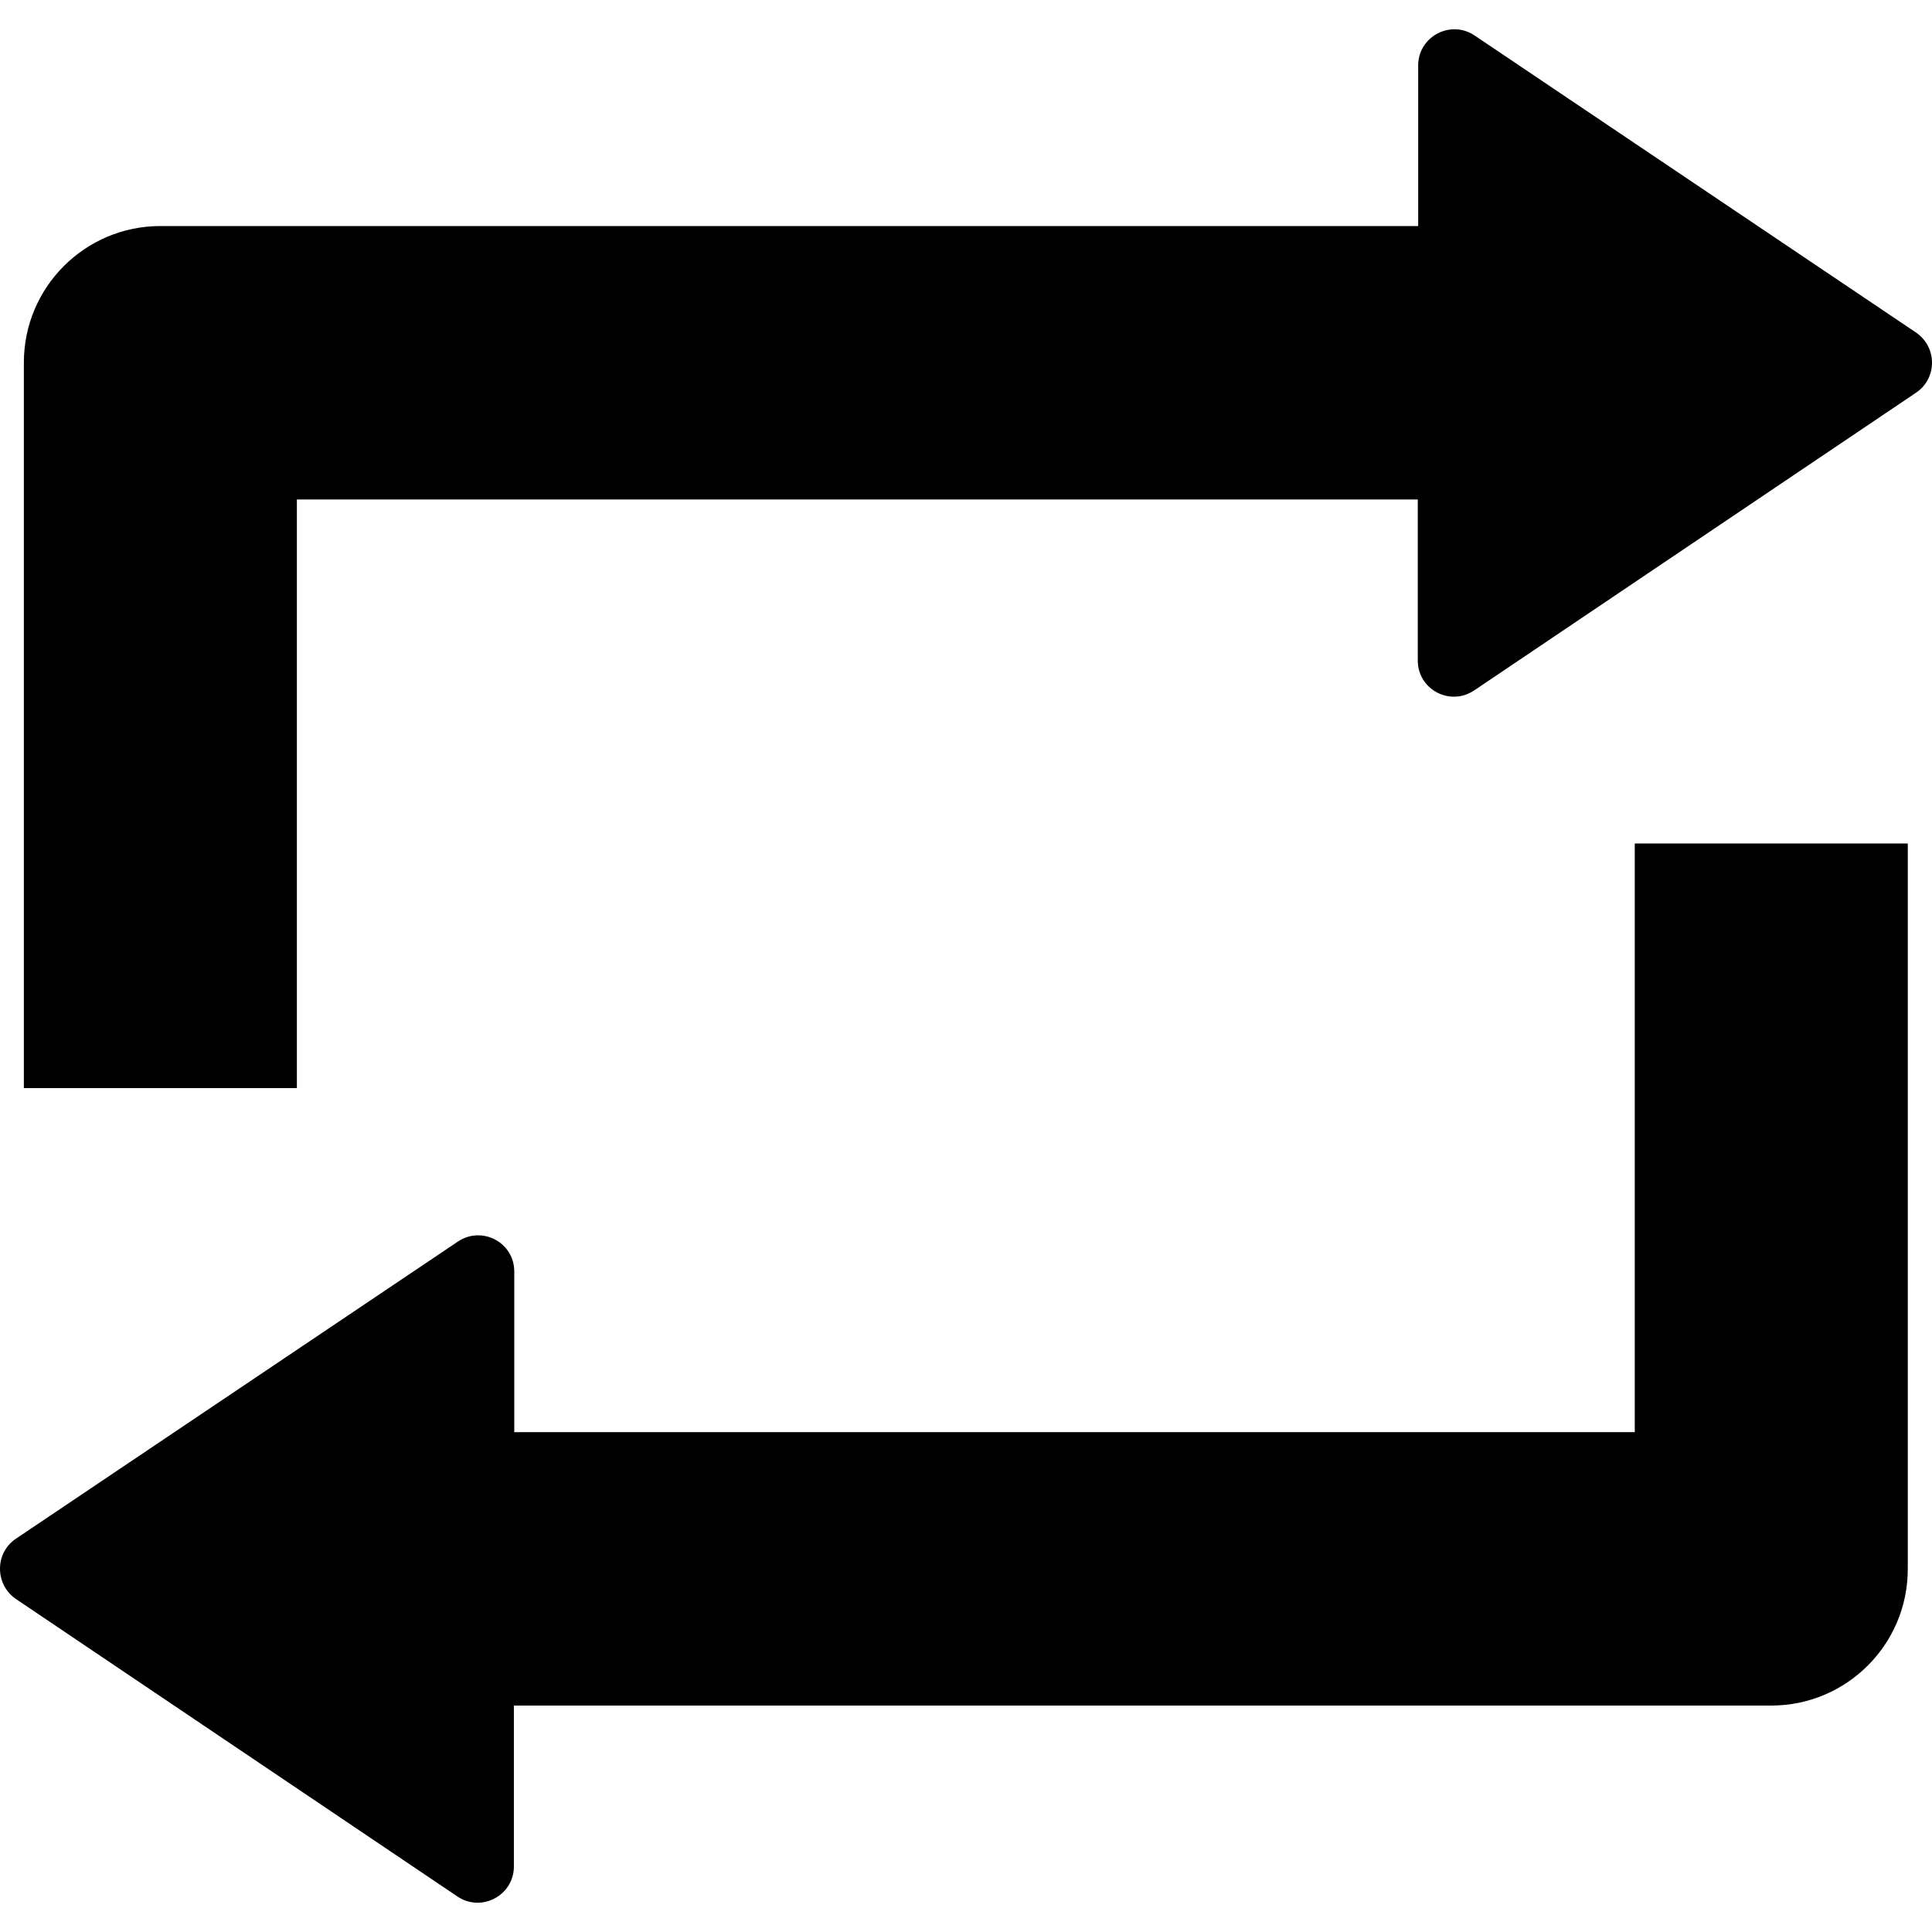
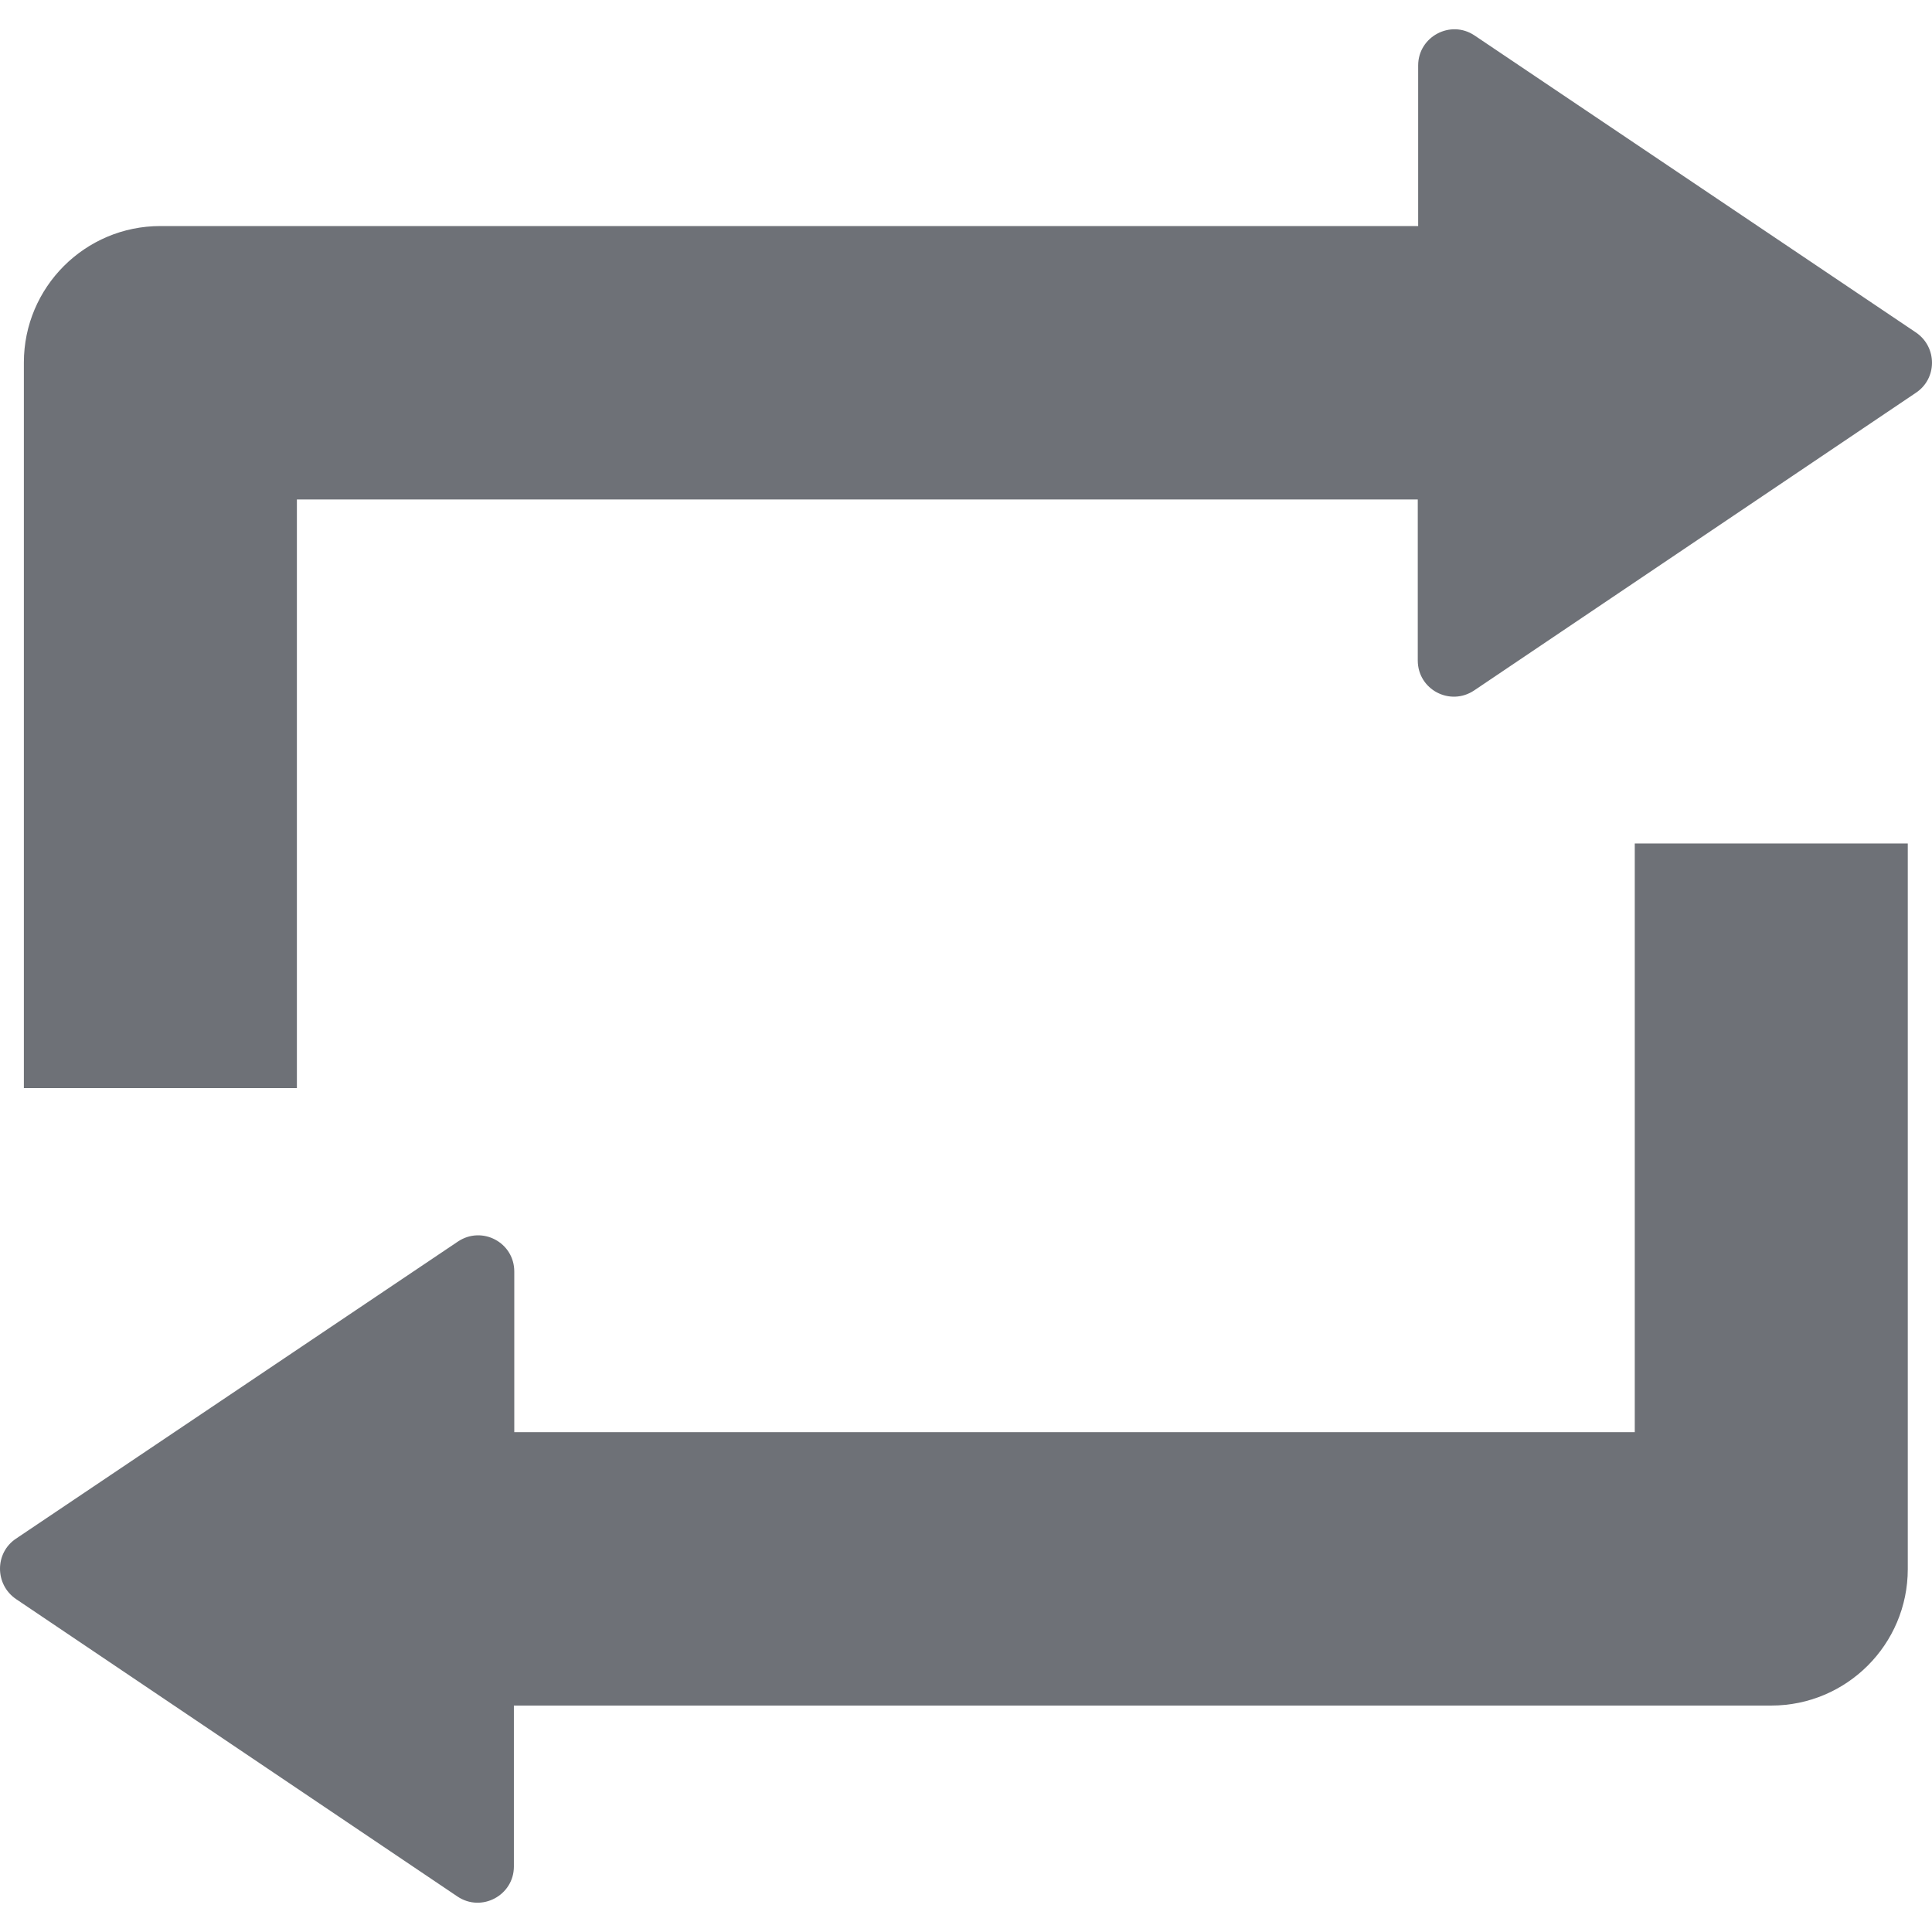
<svg xmlns="http://www.w3.org/2000/svg" version="1.1" id="Capa_1" x="0px" y="0px" viewBox="0 0 489.688 489.688" style="enable-background:new 0 0 489.688 489.688;" xml:space="preserve">
  <g>
    <g>
-       <path d="M485.65,84.294l-111.9-75.3c-6.1-4.1-14.3,0.3-14.3,7.6v40.7H40.65c-19.1,0-34.6,15.5-34.6,34.6v183.9h69.2v-149.2h284.1    v40.8c0,7.4,8.2,11.7,14.3,7.6l111.9-75.4C491.05,95.994,491.05,87.994,485.65,84.294z" />
-       <path d="M414.45,362.994h-284.1v-40.7c0-7.4-8.2-11.7-14.3-7.6l-112,75.3c-5.4,3.6-5.4,11.6,0,15.3l111.9,75.4    c6.1,4.1,14.3-0.3,14.3-7.6v-40.8h318.7c19.1,0,34.6-15.5,34.6-34.6v-183.9h-69.2v149.2H414.45z" />
+       <path fill="#6E7177" d="M485.65,84.294l-111.9-75.3c-6.1-4.1-14.3,0.3-14.3,7.6v40.7H40.65c-19.1,0-34.6,15.5-34.6,34.6v183.9h69.2v-149.2h284.1    v40.8c0,7.4,8.2,11.7,14.3,7.6l111.9-75.4C491.05,95.994,491.05,87.994,485.65,84.294z" />
+       <path fill="#6E7177" d="M414.45,362.994h-284.1v-40.7c0-7.4-8.2-11.7-14.3-7.6l-112,75.3c-5.4,3.6-5.4,11.6,0,15.3l111.9,75.4    c6.1,4.1,14.3-0.3,14.3-7.6v-40.8h318.7c19.1,0,34.6-15.5,34.6-34.6v-183.9h-69.2v149.2H414.45z" />
    </g>
  </g>
  <g>
</g>
  <g>
</g>
  <g>
</g>
  <g>
</g>
  <g>
</g>
  <g>
</g>
  <g>
</g>
  <g>
</g>
  <g>
</g>
  <g>
</g>
  <g>
</g>
  <g>
</g>
  <g>
</g>
  <g>
</g>
  <g>
</g>
</svg>
